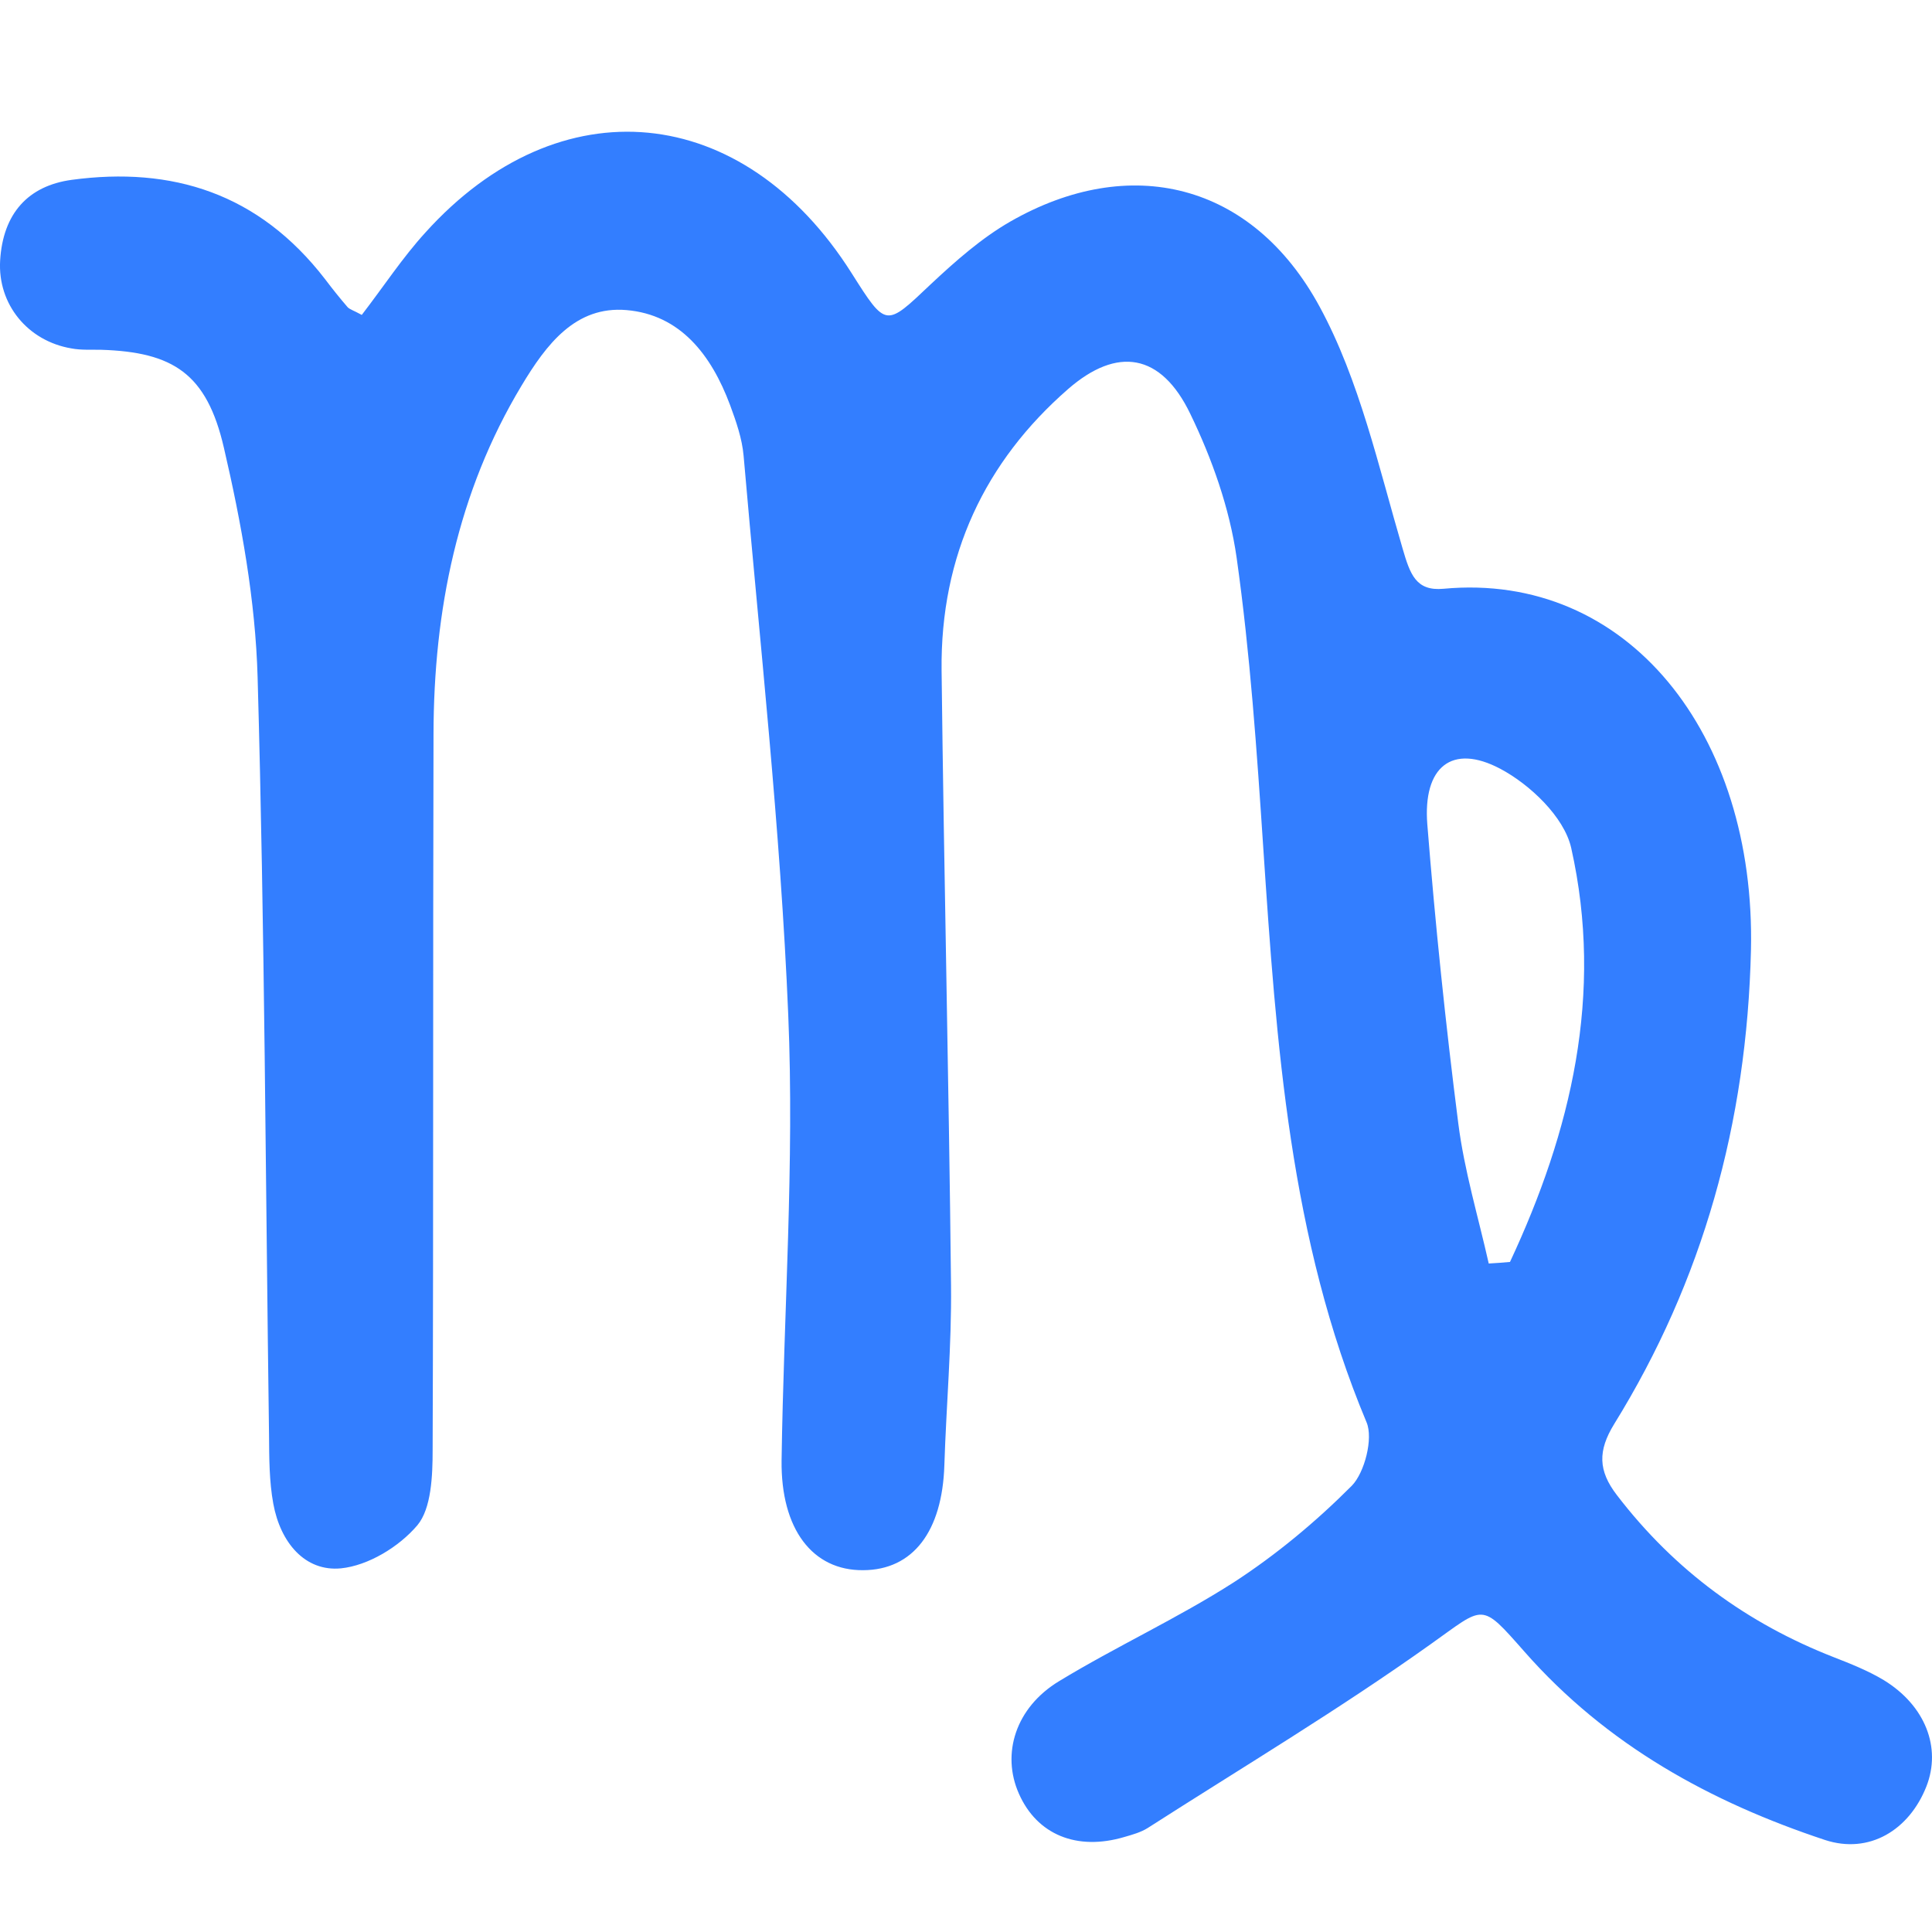
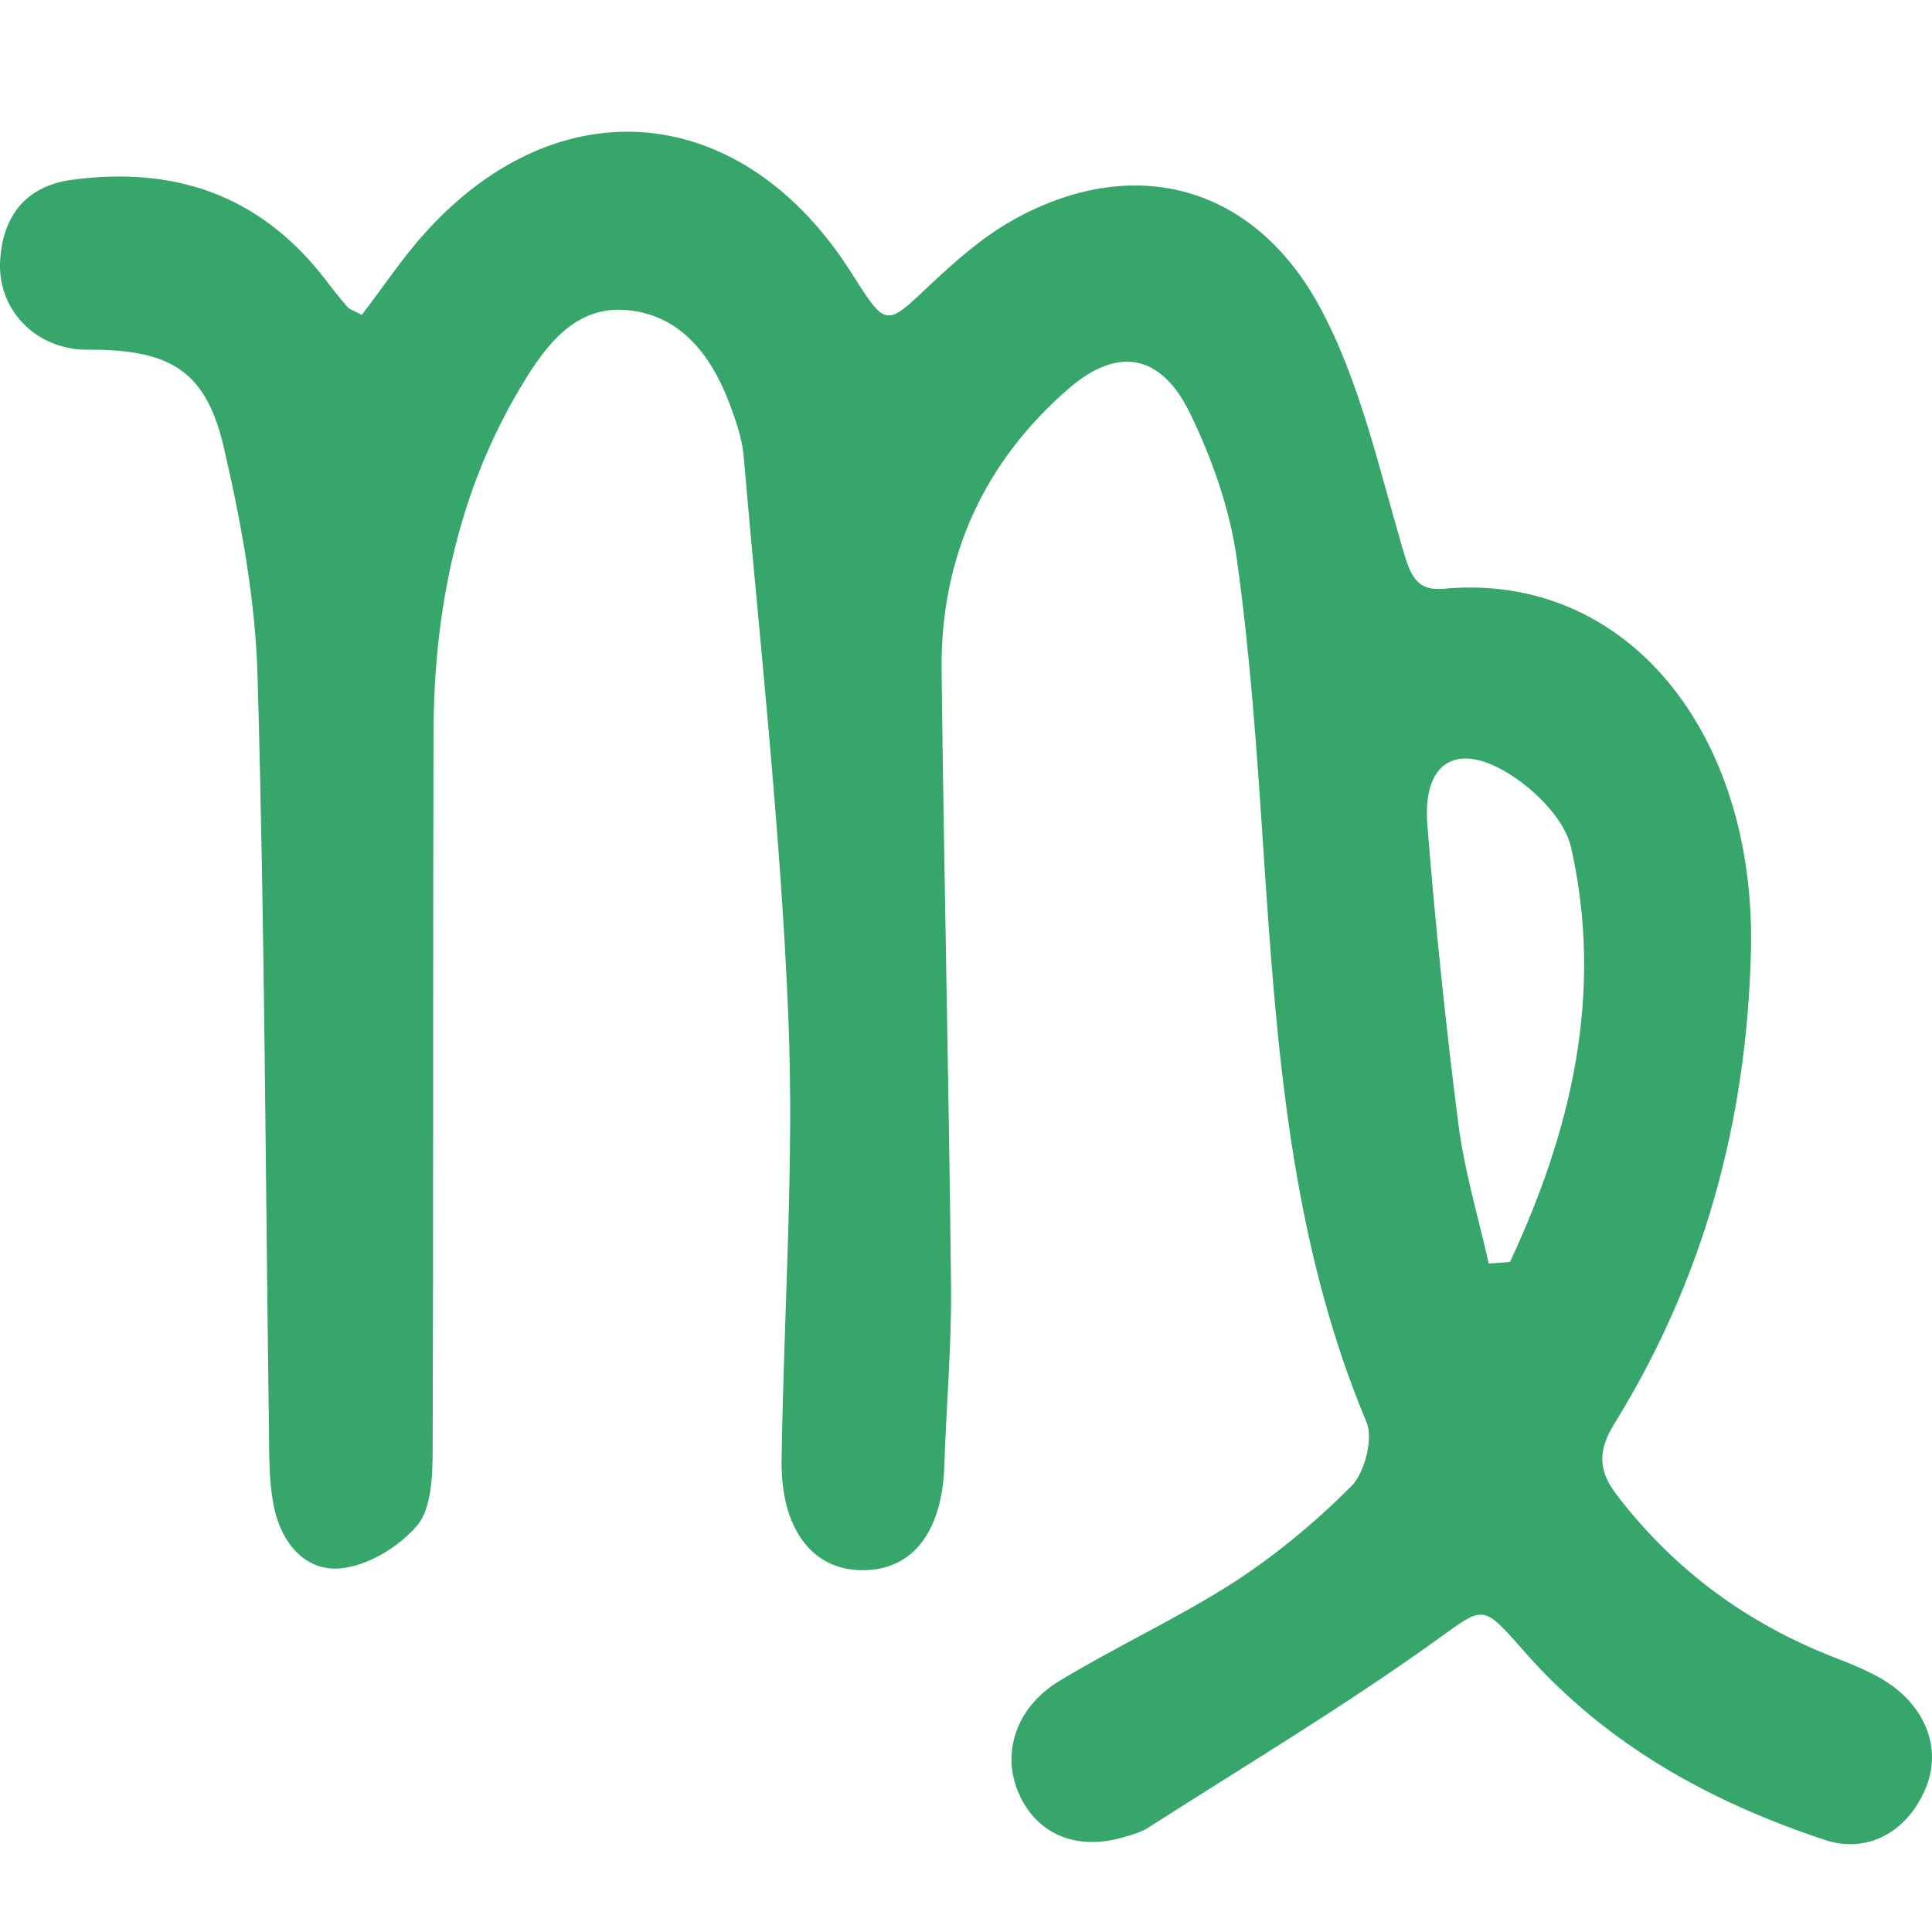
<svg xmlns="http://www.w3.org/2000/svg" width="44" height="44" viewBox="0 0 44 44" fill="none">
  <rect x="0" y="0" width="44" height="44" fill="#CCCCCC" fill-opacity="0" />
-   <path d="M8.239 7.172C8.738 6.524 9.168 5.866 9.687 5.297C12.743 1.907 16.925 2.314 19.395 6.221C20.187 7.47 20.167 7.449 21.199 6.472C21.762 5.945 22.354 5.422 23.009 5.046C25.723 3.49 28.516 4.148 30.056 6.989C30.961 8.656 31.396 10.63 31.944 12.495C32.115 13.08 32.247 13.466 32.873 13.409C37.064 13.017 39.989 16.71 39.877 21.641C39.784 25.574 38.781 29.168 36.761 32.433C36.389 33.039 36.394 33.493 36.825 34.052C38.15 35.781 39.808 36.977 41.759 37.74C42.146 37.891 42.542 38.048 42.899 38.262C43.848 38.842 44.219 39.803 43.872 40.686C43.481 41.678 42.571 42.237 41.559 41.903C38.977 41.046 36.6 39.756 34.717 37.614C33.709 36.471 33.817 36.57 32.58 37.447C30.491 38.936 28.291 40.252 26.139 41.631C25.982 41.73 25.792 41.783 25.611 41.835C24.525 42.159 23.615 41.783 23.204 40.848C22.803 39.944 23.126 38.889 24.119 38.288C25.425 37.494 26.819 36.857 28.105 36.032C29.063 35.41 29.968 34.658 30.785 33.838C31.078 33.54 31.279 32.757 31.122 32.391C29.372 28.217 29.068 23.767 28.77 19.306C28.623 17.097 28.472 14.887 28.163 12.698C28.002 11.57 27.601 10.442 27.107 9.423C26.442 8.044 25.444 7.883 24.32 8.865C22.437 10.51 21.415 12.646 21.444 15.268C21.498 19.938 21.61 24.603 21.659 29.273C21.674 30.641 21.551 32.004 21.507 33.373C21.459 34.877 20.793 35.755 19.659 35.76C18.505 35.771 17.781 34.825 17.8 33.258C17.849 29.878 18.094 26.488 17.952 23.119C17.776 18.867 17.302 14.626 16.935 10.379C16.901 9.988 16.764 9.596 16.627 9.225C16.196 8.071 15.487 7.167 14.269 7.062C13.11 6.963 12.445 7.836 11.873 8.791C10.42 11.21 9.878 13.895 9.873 16.721C9.858 22.153 9.873 27.591 9.853 33.023C9.853 33.608 9.824 34.355 9.506 34.736C9.085 35.233 8.381 35.656 7.765 35.718C6.948 35.797 6.386 35.133 6.224 34.245C6.131 33.739 6.131 33.206 6.127 32.684C6.048 26.933 6.029 21.176 5.867 15.425C5.818 13.675 5.496 11.905 5.099 10.197C4.708 8.504 3.94 8.018 2.302 7.966C2.077 7.961 1.847 7.977 1.627 7.935C0.634 7.768 -0.055 6.932 0.003 5.934C0.067 4.858 0.644 4.231 1.632 4.096C3.916 3.787 5.892 4.398 7.403 6.357C7.569 6.577 7.74 6.791 7.916 6.995C7.965 7.047 8.049 7.068 8.239 7.172ZM33.9 28.776C34.062 28.766 34.228 28.756 34.389 28.74C35.778 25.768 36.531 22.644 35.783 19.311C35.622 18.601 34.839 17.864 34.169 17.509C33.064 16.924 32.404 17.468 32.506 18.773C32.687 21.046 32.922 23.318 33.211 25.58C33.348 26.661 33.666 27.711 33.905 28.776L33.9 28.776Z" fill="#337EFF" />
+   <path d="M8.239 7.172C8.738 6.524 9.168 5.866 9.687 5.297C12.743 1.907 16.925 2.314 19.395 6.221C20.187 7.47 20.167 7.449 21.199 6.472C21.762 5.945 22.354 5.422 23.009 5.046C25.723 3.49 28.516 4.148 30.056 6.989C30.961 8.656 31.396 10.63 31.944 12.495C32.115 13.08 32.247 13.466 32.873 13.409C37.064 13.017 39.989 16.71 39.877 21.641C39.784 25.574 38.781 29.168 36.761 32.433C36.389 33.039 36.394 33.493 36.825 34.052C38.15 35.781 39.808 36.977 41.759 37.74C42.146 37.891 42.542 38.048 42.899 38.262C43.848 38.842 44.219 39.803 43.872 40.686C43.481 41.678 42.571 42.237 41.559 41.903C38.977 41.046 36.6 39.756 34.717 37.614C33.709 36.471 33.817 36.57 32.58 37.447C30.491 38.936 28.291 40.252 26.139 41.631C25.982 41.73 25.792 41.783 25.611 41.835C24.525 42.159 23.615 41.783 23.204 40.848C22.803 39.944 23.126 38.889 24.119 38.288C25.425 37.494 26.819 36.857 28.105 36.032C29.063 35.41 29.968 34.658 30.785 33.838C31.078 33.54 31.279 32.757 31.122 32.391C29.372 28.217 29.068 23.767 28.77 19.306C28.623 17.097 28.472 14.887 28.163 12.698C28.002 11.57 27.601 10.442 27.107 9.423C26.442 8.044 25.444 7.883 24.32 8.865C22.437 10.51 21.415 12.646 21.444 15.268C21.498 19.938 21.61 24.603 21.659 29.273C21.674 30.641 21.551 32.004 21.507 33.373C21.459 34.877 20.793 35.755 19.659 35.76C18.505 35.771 17.781 34.825 17.8 33.258C17.849 29.878 18.094 26.488 17.952 23.119C17.776 18.867 17.302 14.626 16.935 10.379C16.901 9.988 16.764 9.596 16.627 9.225C16.196 8.071 15.487 7.167 14.269 7.062C13.11 6.963 12.445 7.836 11.873 8.791C10.42 11.21 9.878 13.895 9.873 16.721C9.858 22.153 9.873 27.591 9.853 33.023C9.853 33.608 9.824 34.355 9.506 34.736C9.085 35.233 8.381 35.656 7.765 35.718C6.948 35.797 6.386 35.133 6.224 34.245C6.131 33.739 6.131 33.206 6.127 32.684C6.048 26.933 6.029 21.176 5.867 15.425C5.818 13.675 5.496 11.905 5.099 10.197C4.708 8.504 3.94 8.018 2.302 7.966C2.077 7.961 1.847 7.977 1.627 7.935C0.634 7.768 -0.055 6.932 0.003 5.934C0.067 4.858 0.644 4.231 1.632 4.096C3.916 3.787 5.892 4.398 7.403 6.357C7.569 6.577 7.74 6.791 7.916 6.995C7.965 7.047 8.049 7.068 8.239 7.172ZM33.9 28.776C34.062 28.766 34.228 28.756 34.389 28.74C35.778 25.768 36.531 22.644 35.783 19.311C35.622 18.601 34.839 17.864 34.169 17.509C33.064 16.924 32.404 17.468 32.506 18.773C32.687 21.046 32.922 23.318 33.211 25.58C33.348 26.661 33.666 27.711 33.905 28.776L33.9 28.776Z" fill="#36A66A" />
</svg>
